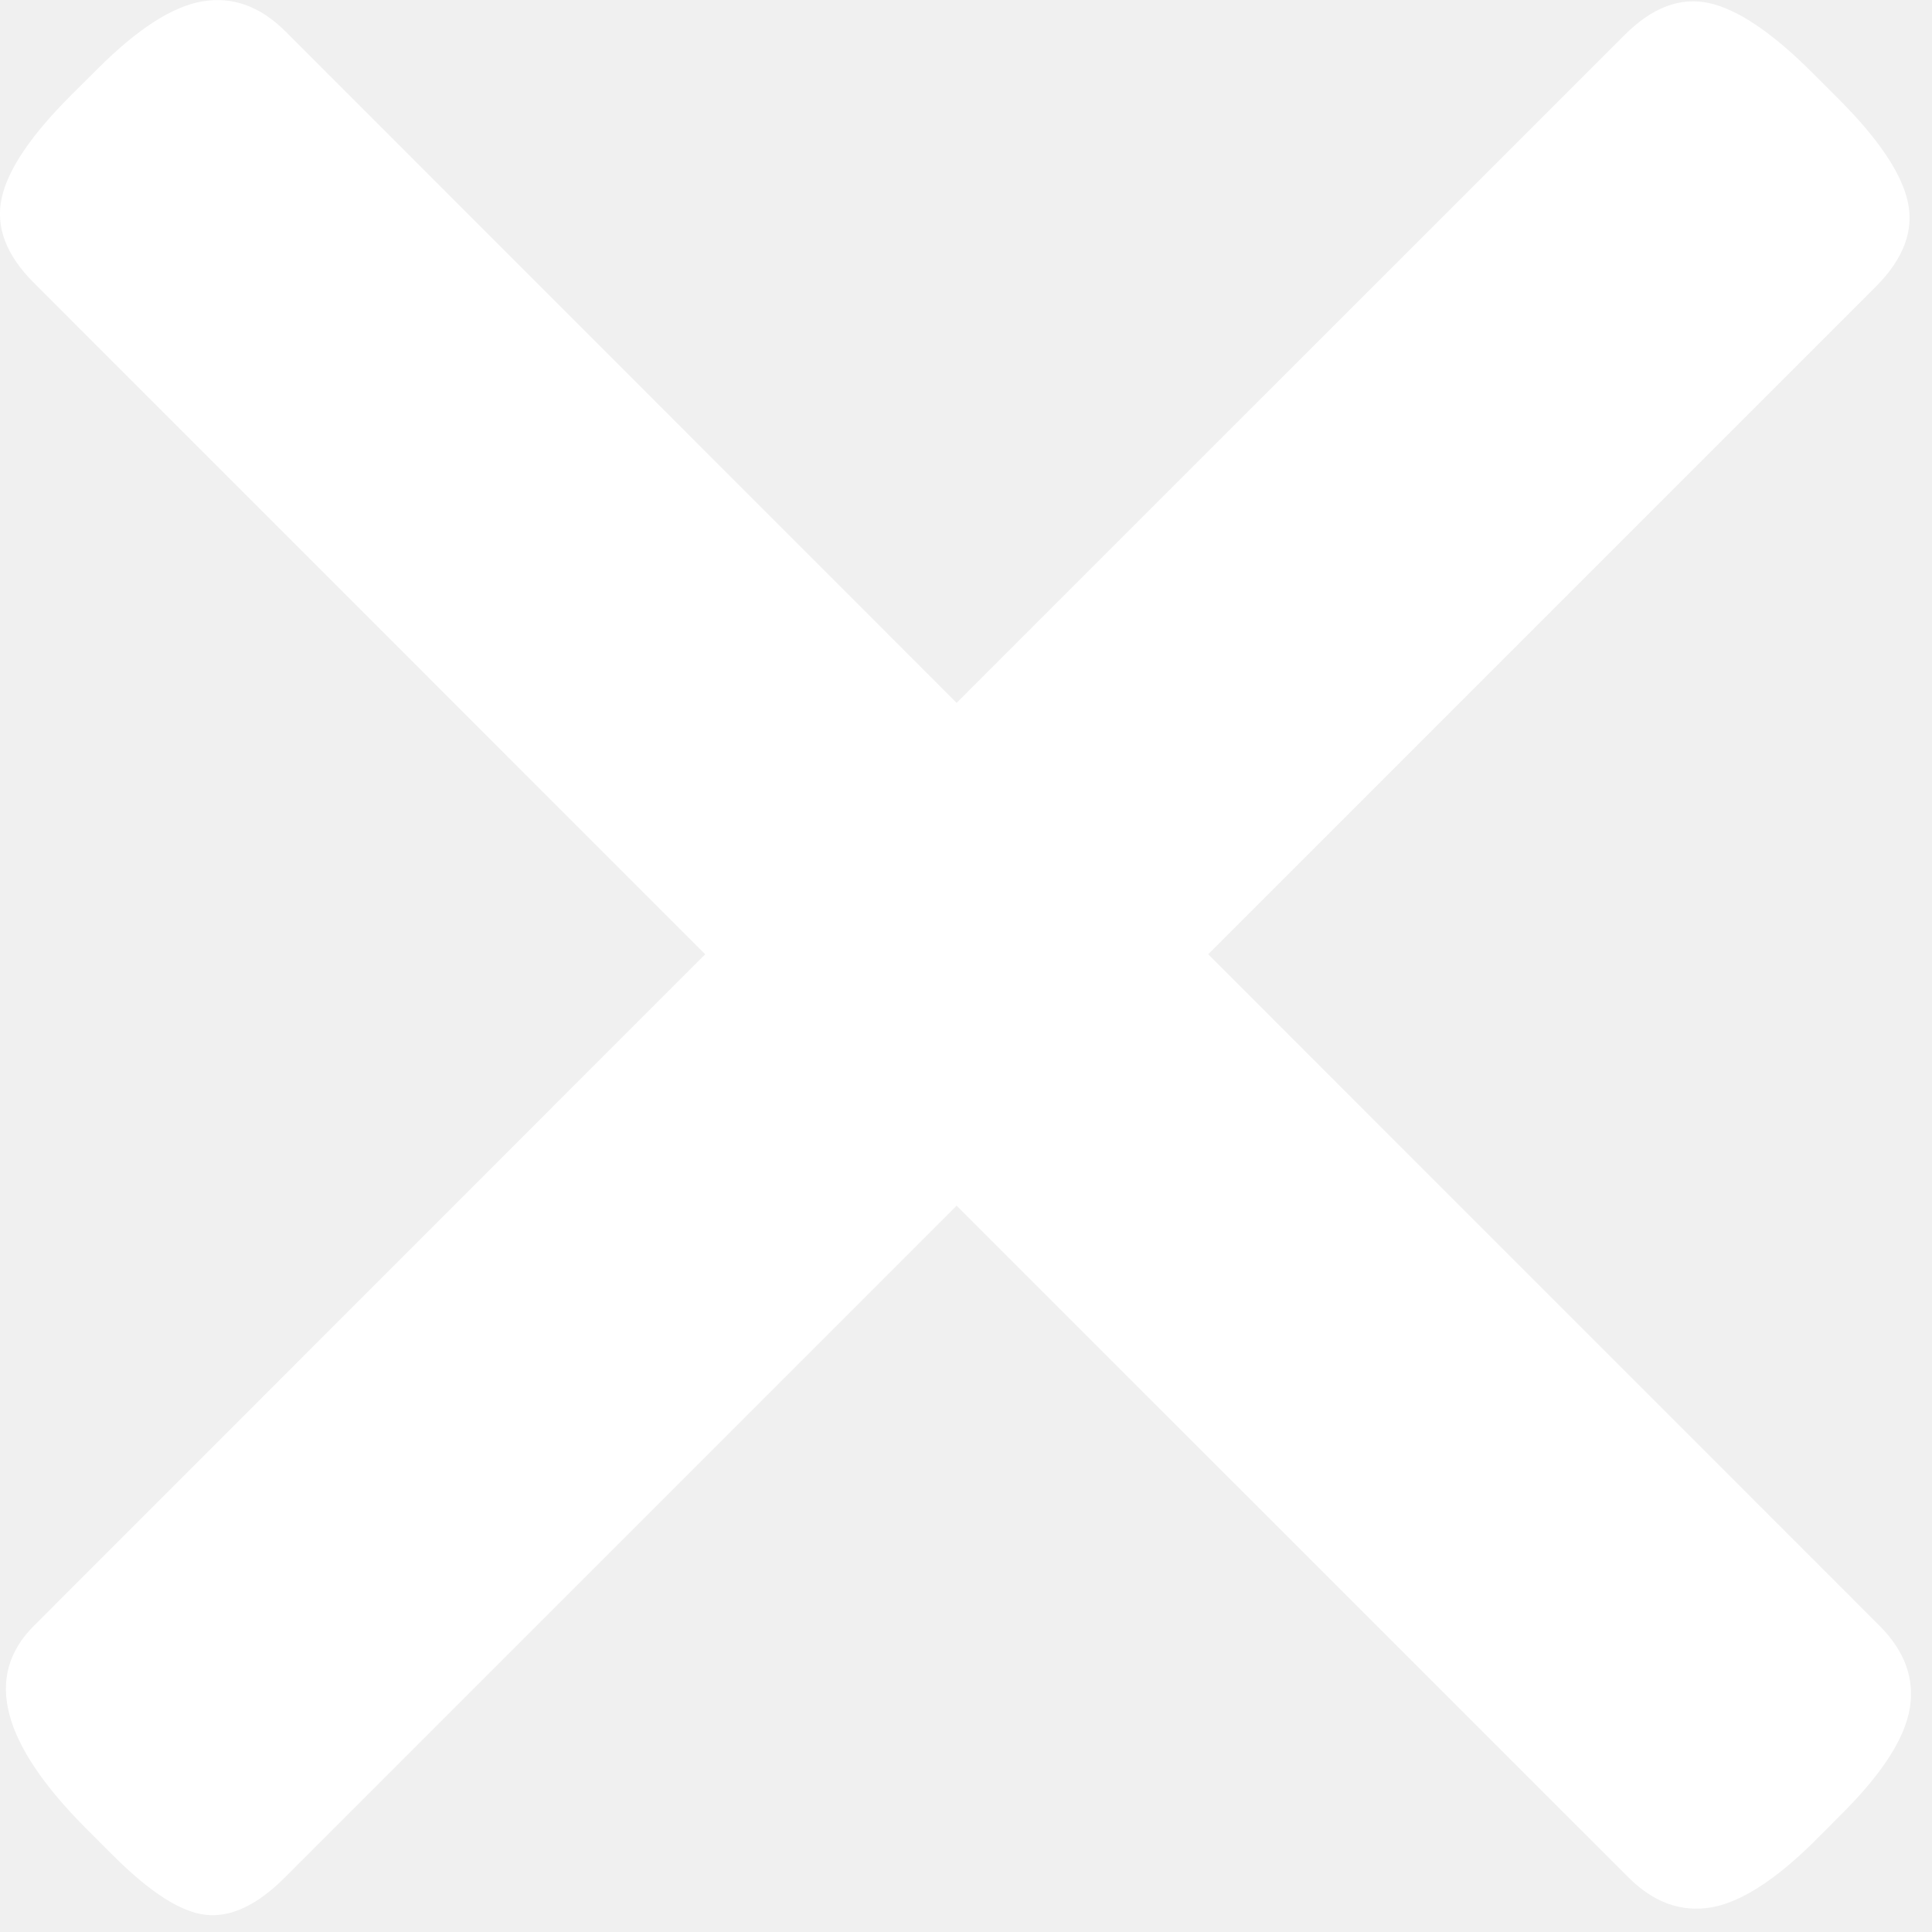
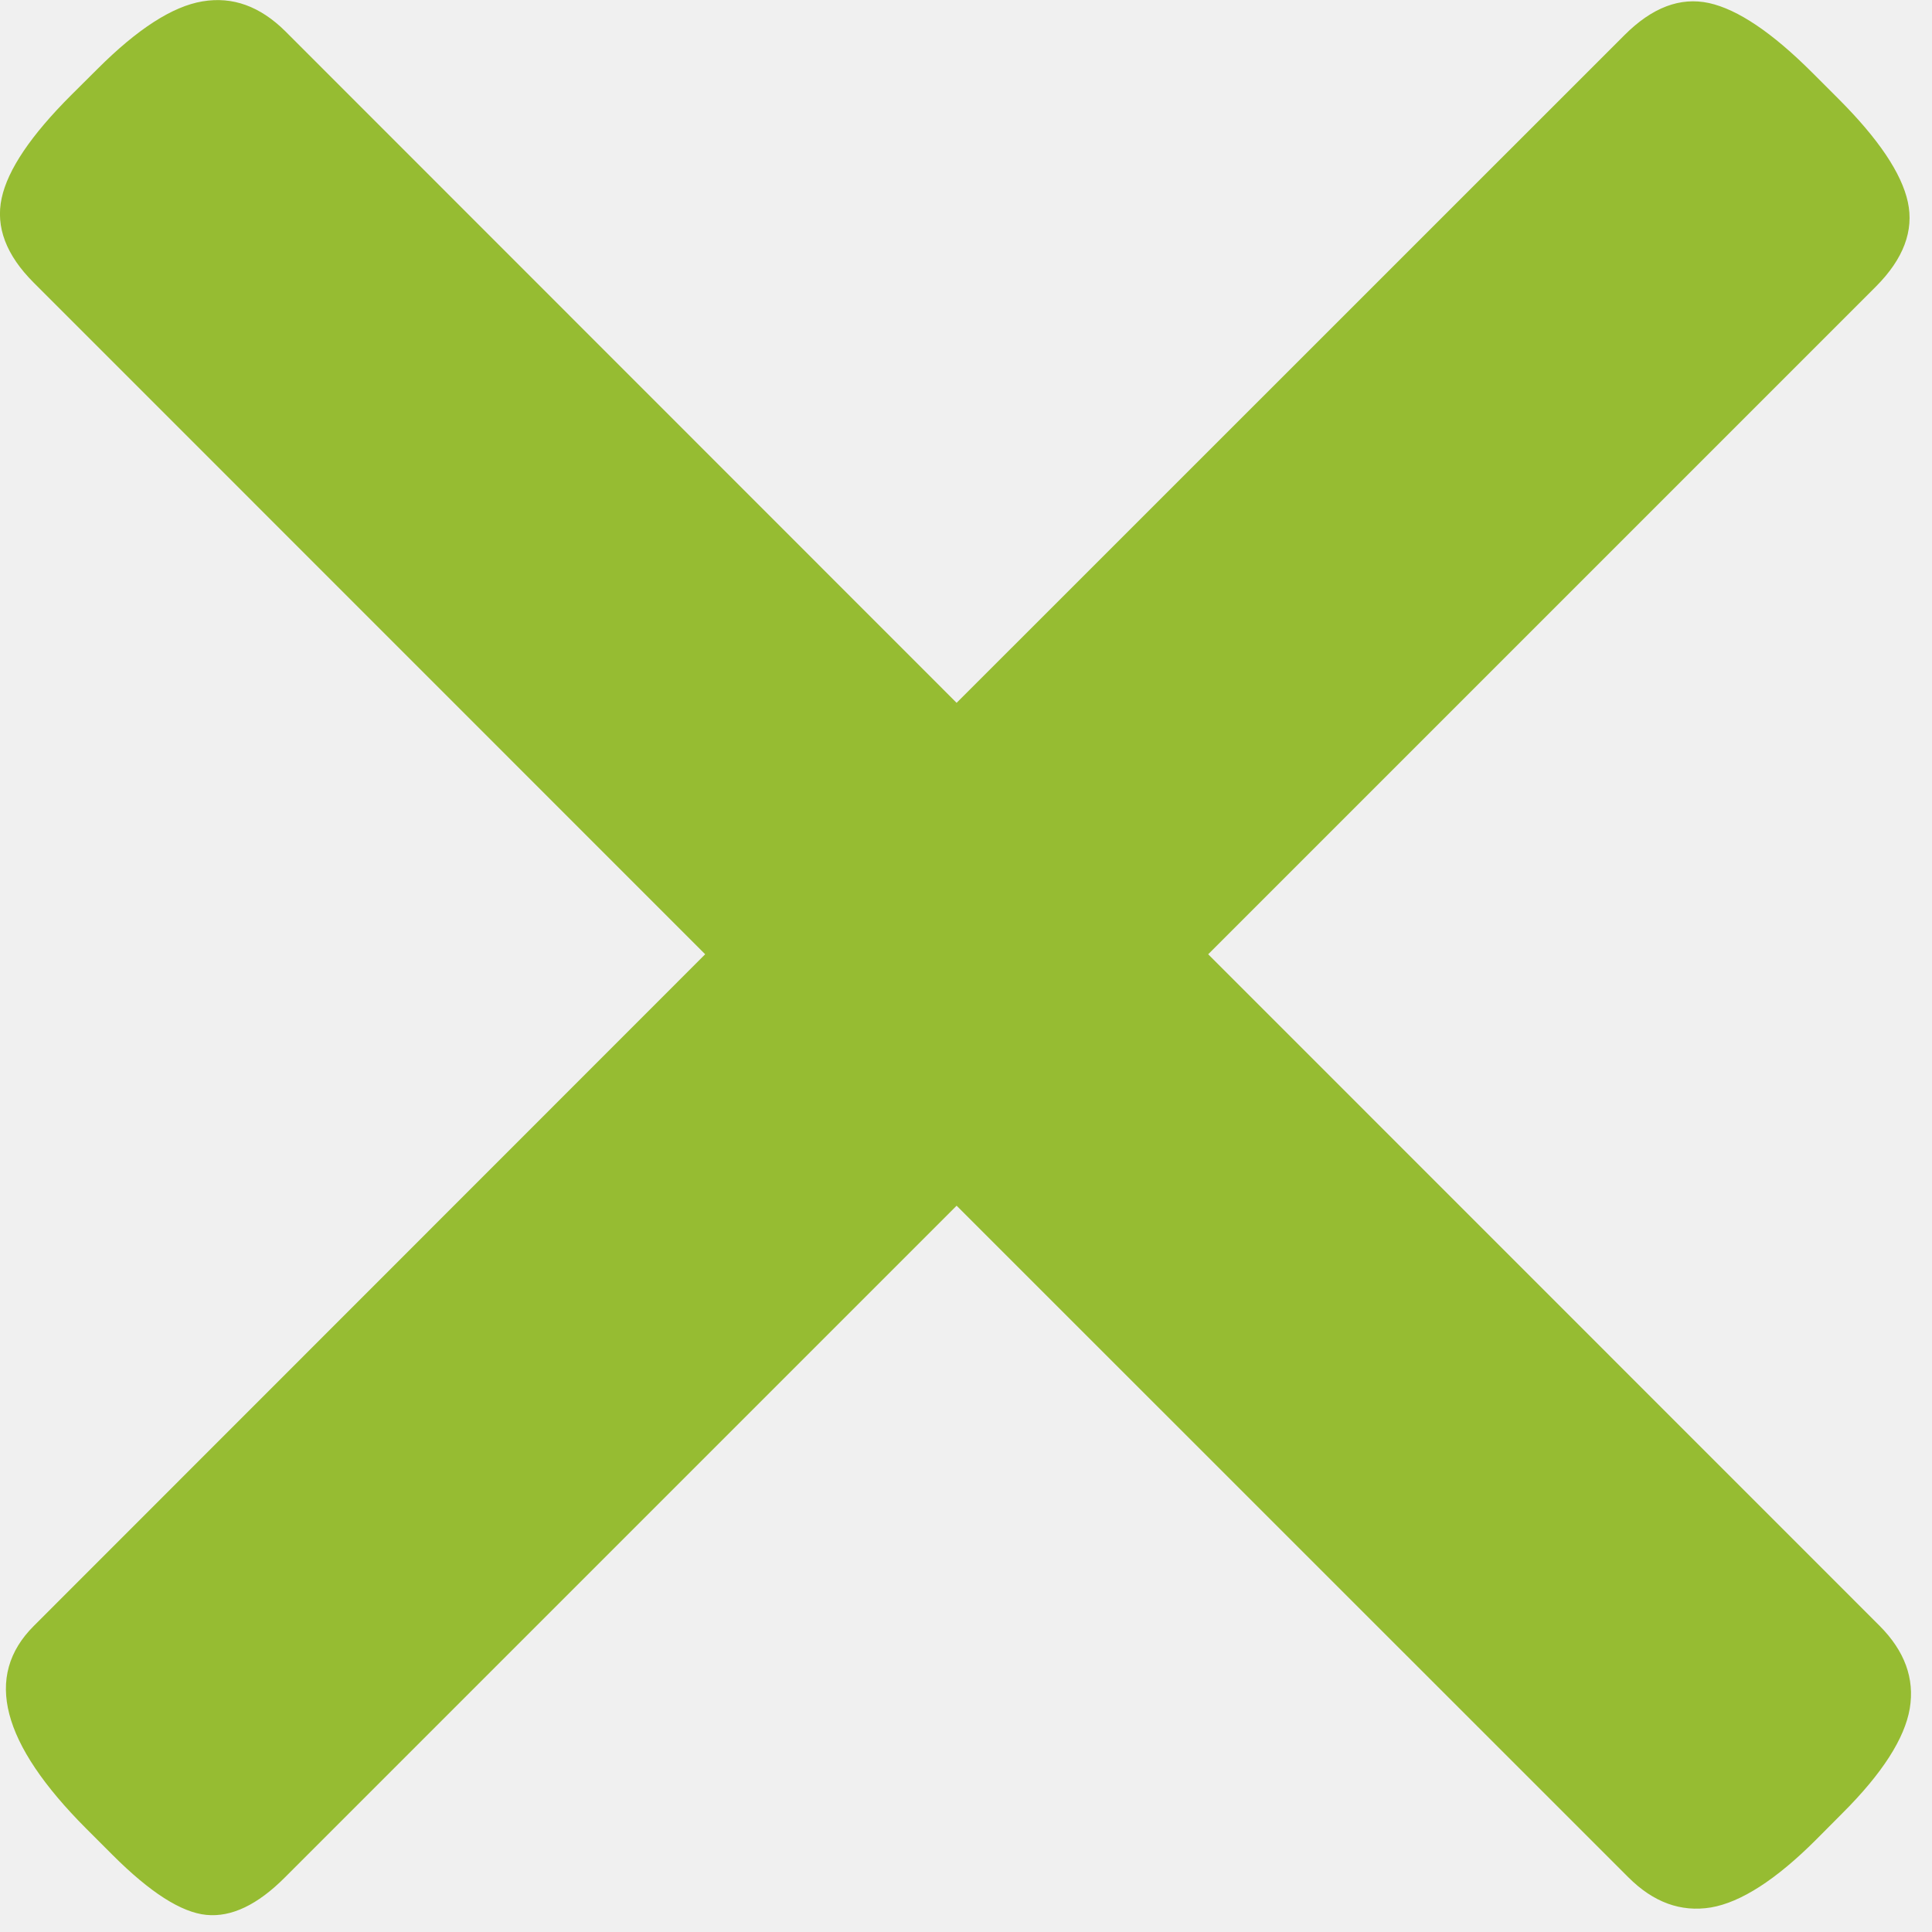
<svg xmlns="http://www.w3.org/2000/svg" width="14" height="14">
-   <path d="M1.467.01c.218-.037.417.035.6.216l4.865 4.867 4.84-4.839c.2-.2.403-.277.612-.232.208.046.458.214.748.504l.19.19c.29.29.458.54.503.748.045.208-.032.412-.23.611l-4.84 4.84 4.866 4.867c.181.182.254.381.218.598-.037.218-.2.472-.49.761l-.19.191c-.29.29-.545.453-.76.49-.219.036-.418-.037-.599-.218L6.932 8.737l-4.867 4.867c-.199.2-.389.29-.57.272-.182-.018-.408-.163-.68-.435l-.19-.19c-.616-.617-.744-1.106-.38-1.469L5.11 6.915.244 2.048c-.199-.199-.277-.403-.232-.612C.057 1.228.225.98.515.69L.706.5c.29-.29.544-.454.761-.49" fill="#FFFFFF" fill-rule="evenodd" />
+   <path d="M1.467.01c.218-.037.417.035.6.216l4.865 4.867 4.84-4.839c.2-.2.403-.277.612-.232.208.046.458.214.748.504l.19.19c.29.29.458.54.503.748.045.208-.032.412-.23.611l-4.84 4.84 4.866 4.867c.181.182.254.381.218.598-.037.218-.2.472-.49.761l-.19.191c-.29.29-.545.453-.76.49-.219.036-.418-.037-.599-.218L6.932 8.737l-4.867 4.867c-.199.2-.389.29-.57.272-.182-.018-.408-.163-.68-.435l-.19-.19c-.616-.617-.744-1.106-.38-1.469L5.11 6.915.244 2.048c-.199-.199-.277-.403-.232-.612C.057 1.228.225.98.515.69L.706.5c.29-.29.544-.454.761-.49" fill="#96BC32" fill-rule="evenodd" />
</svg>
